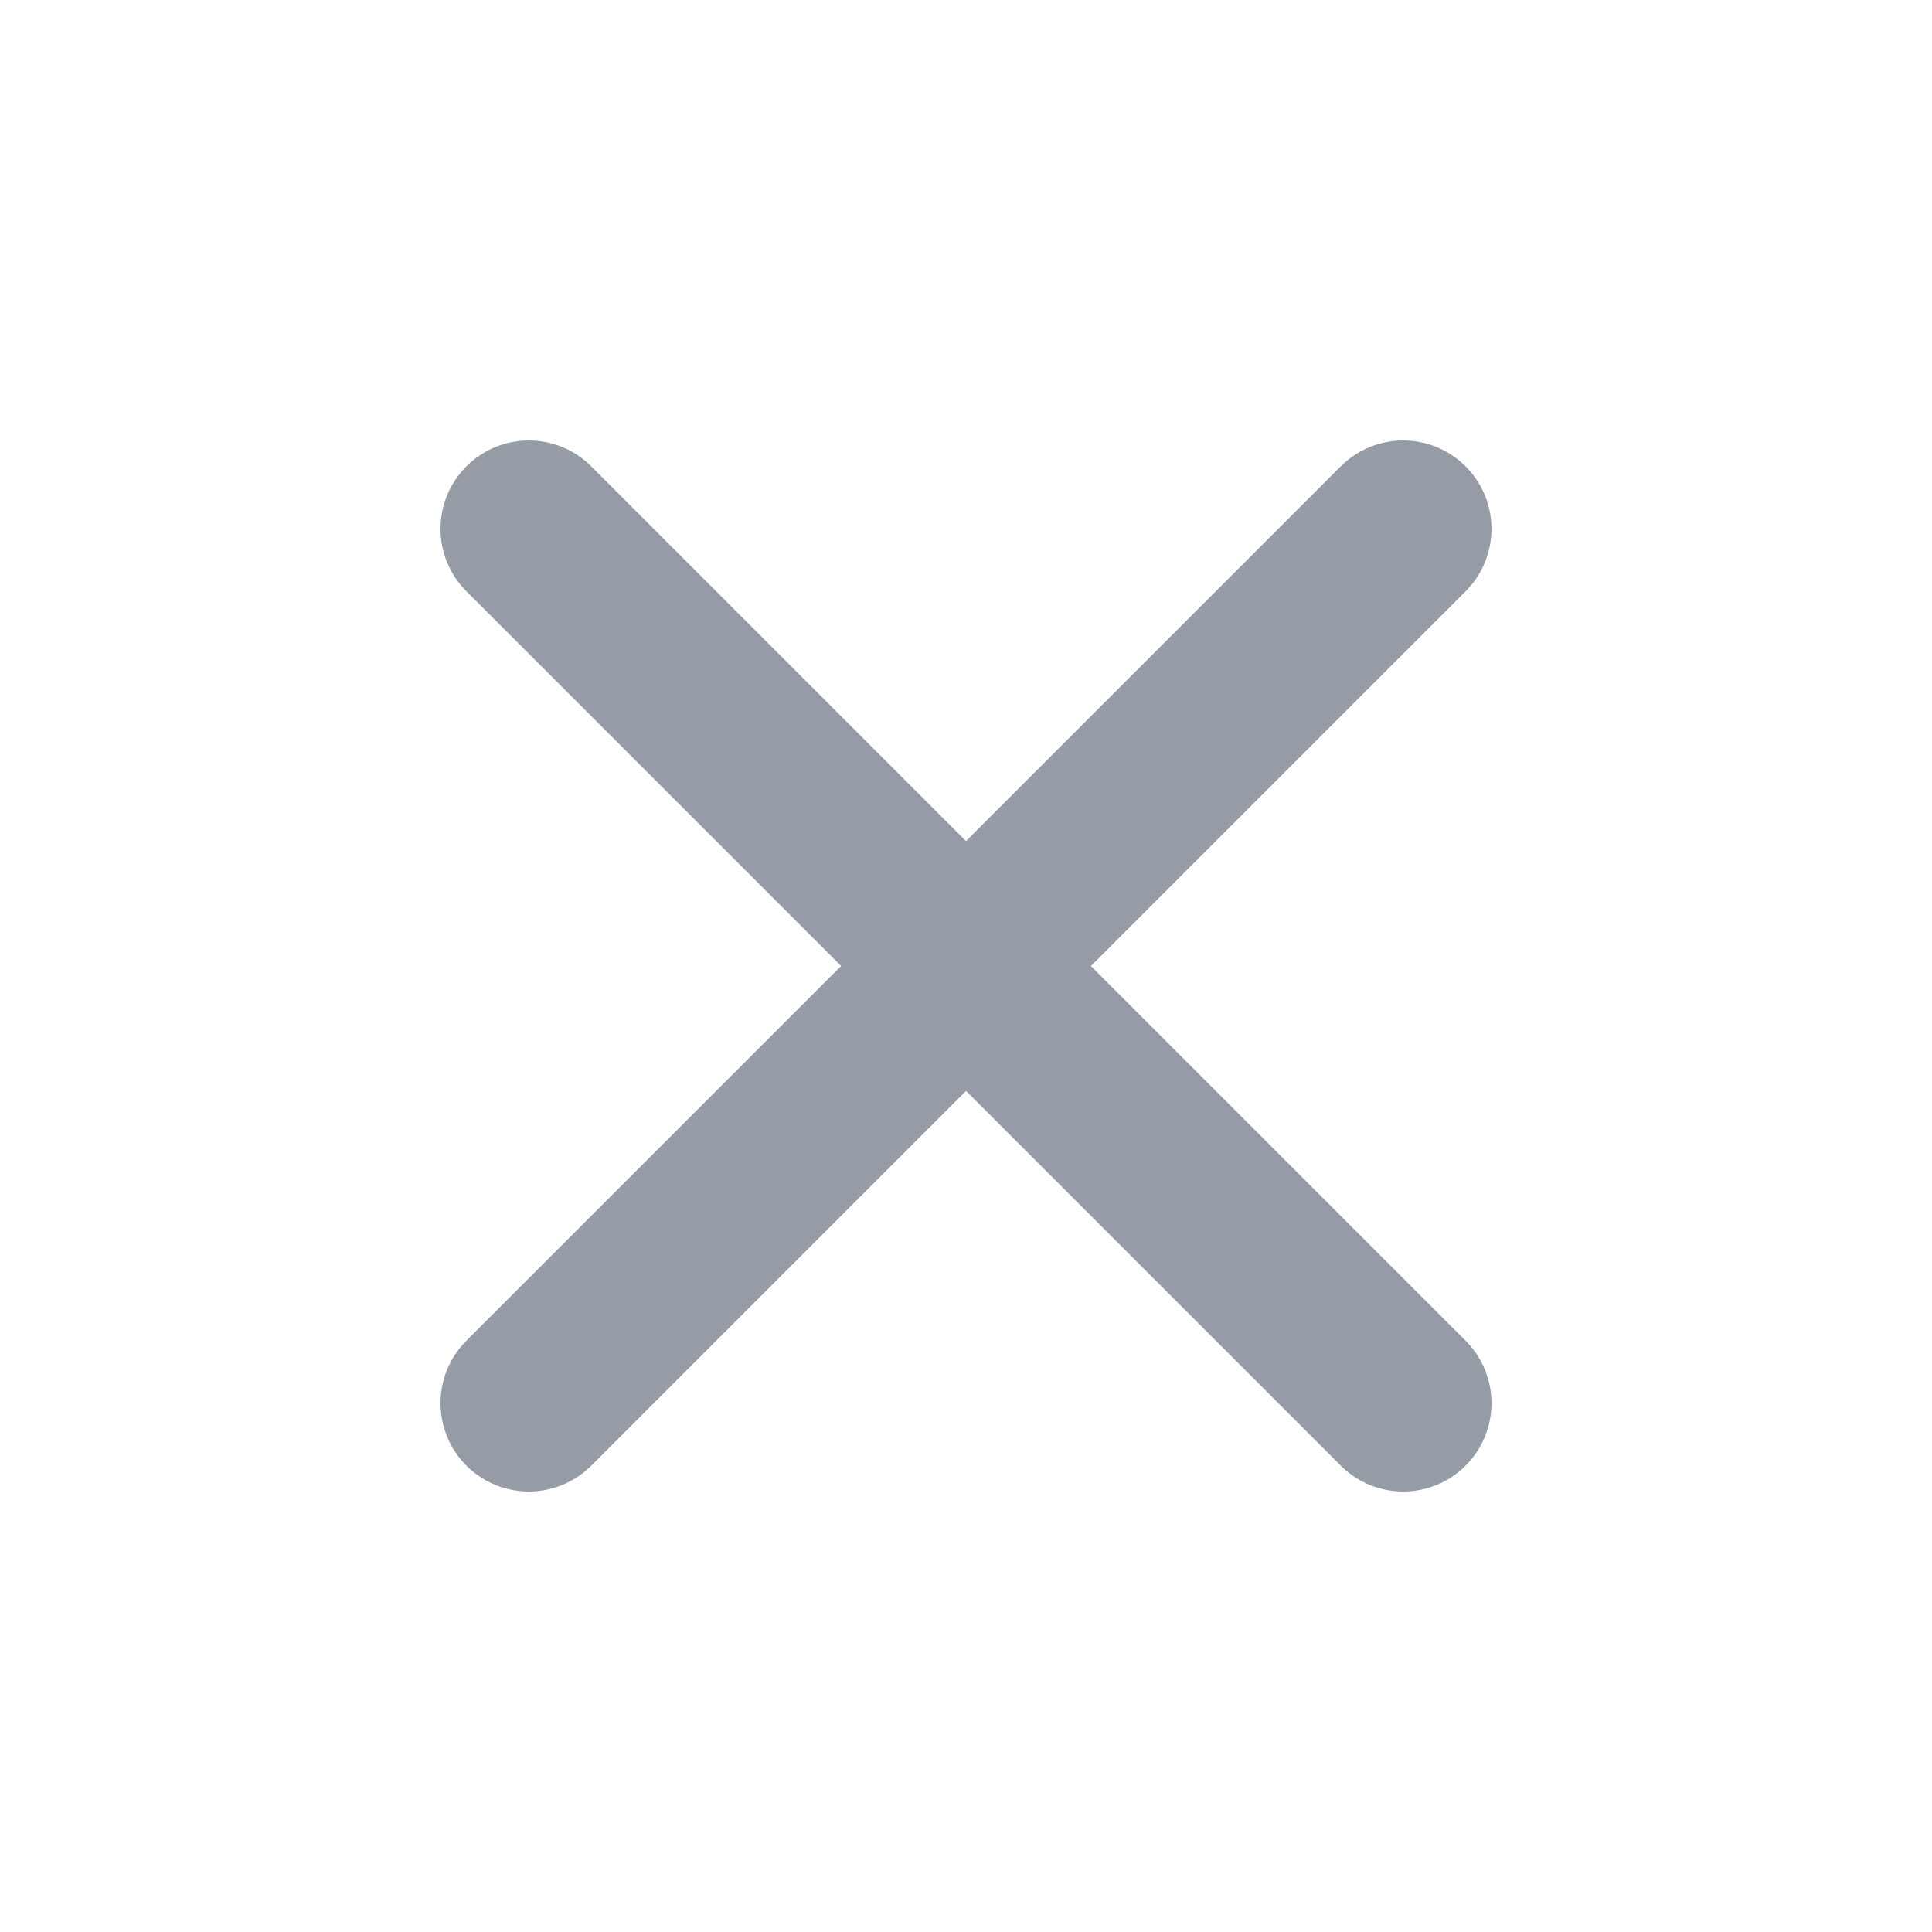
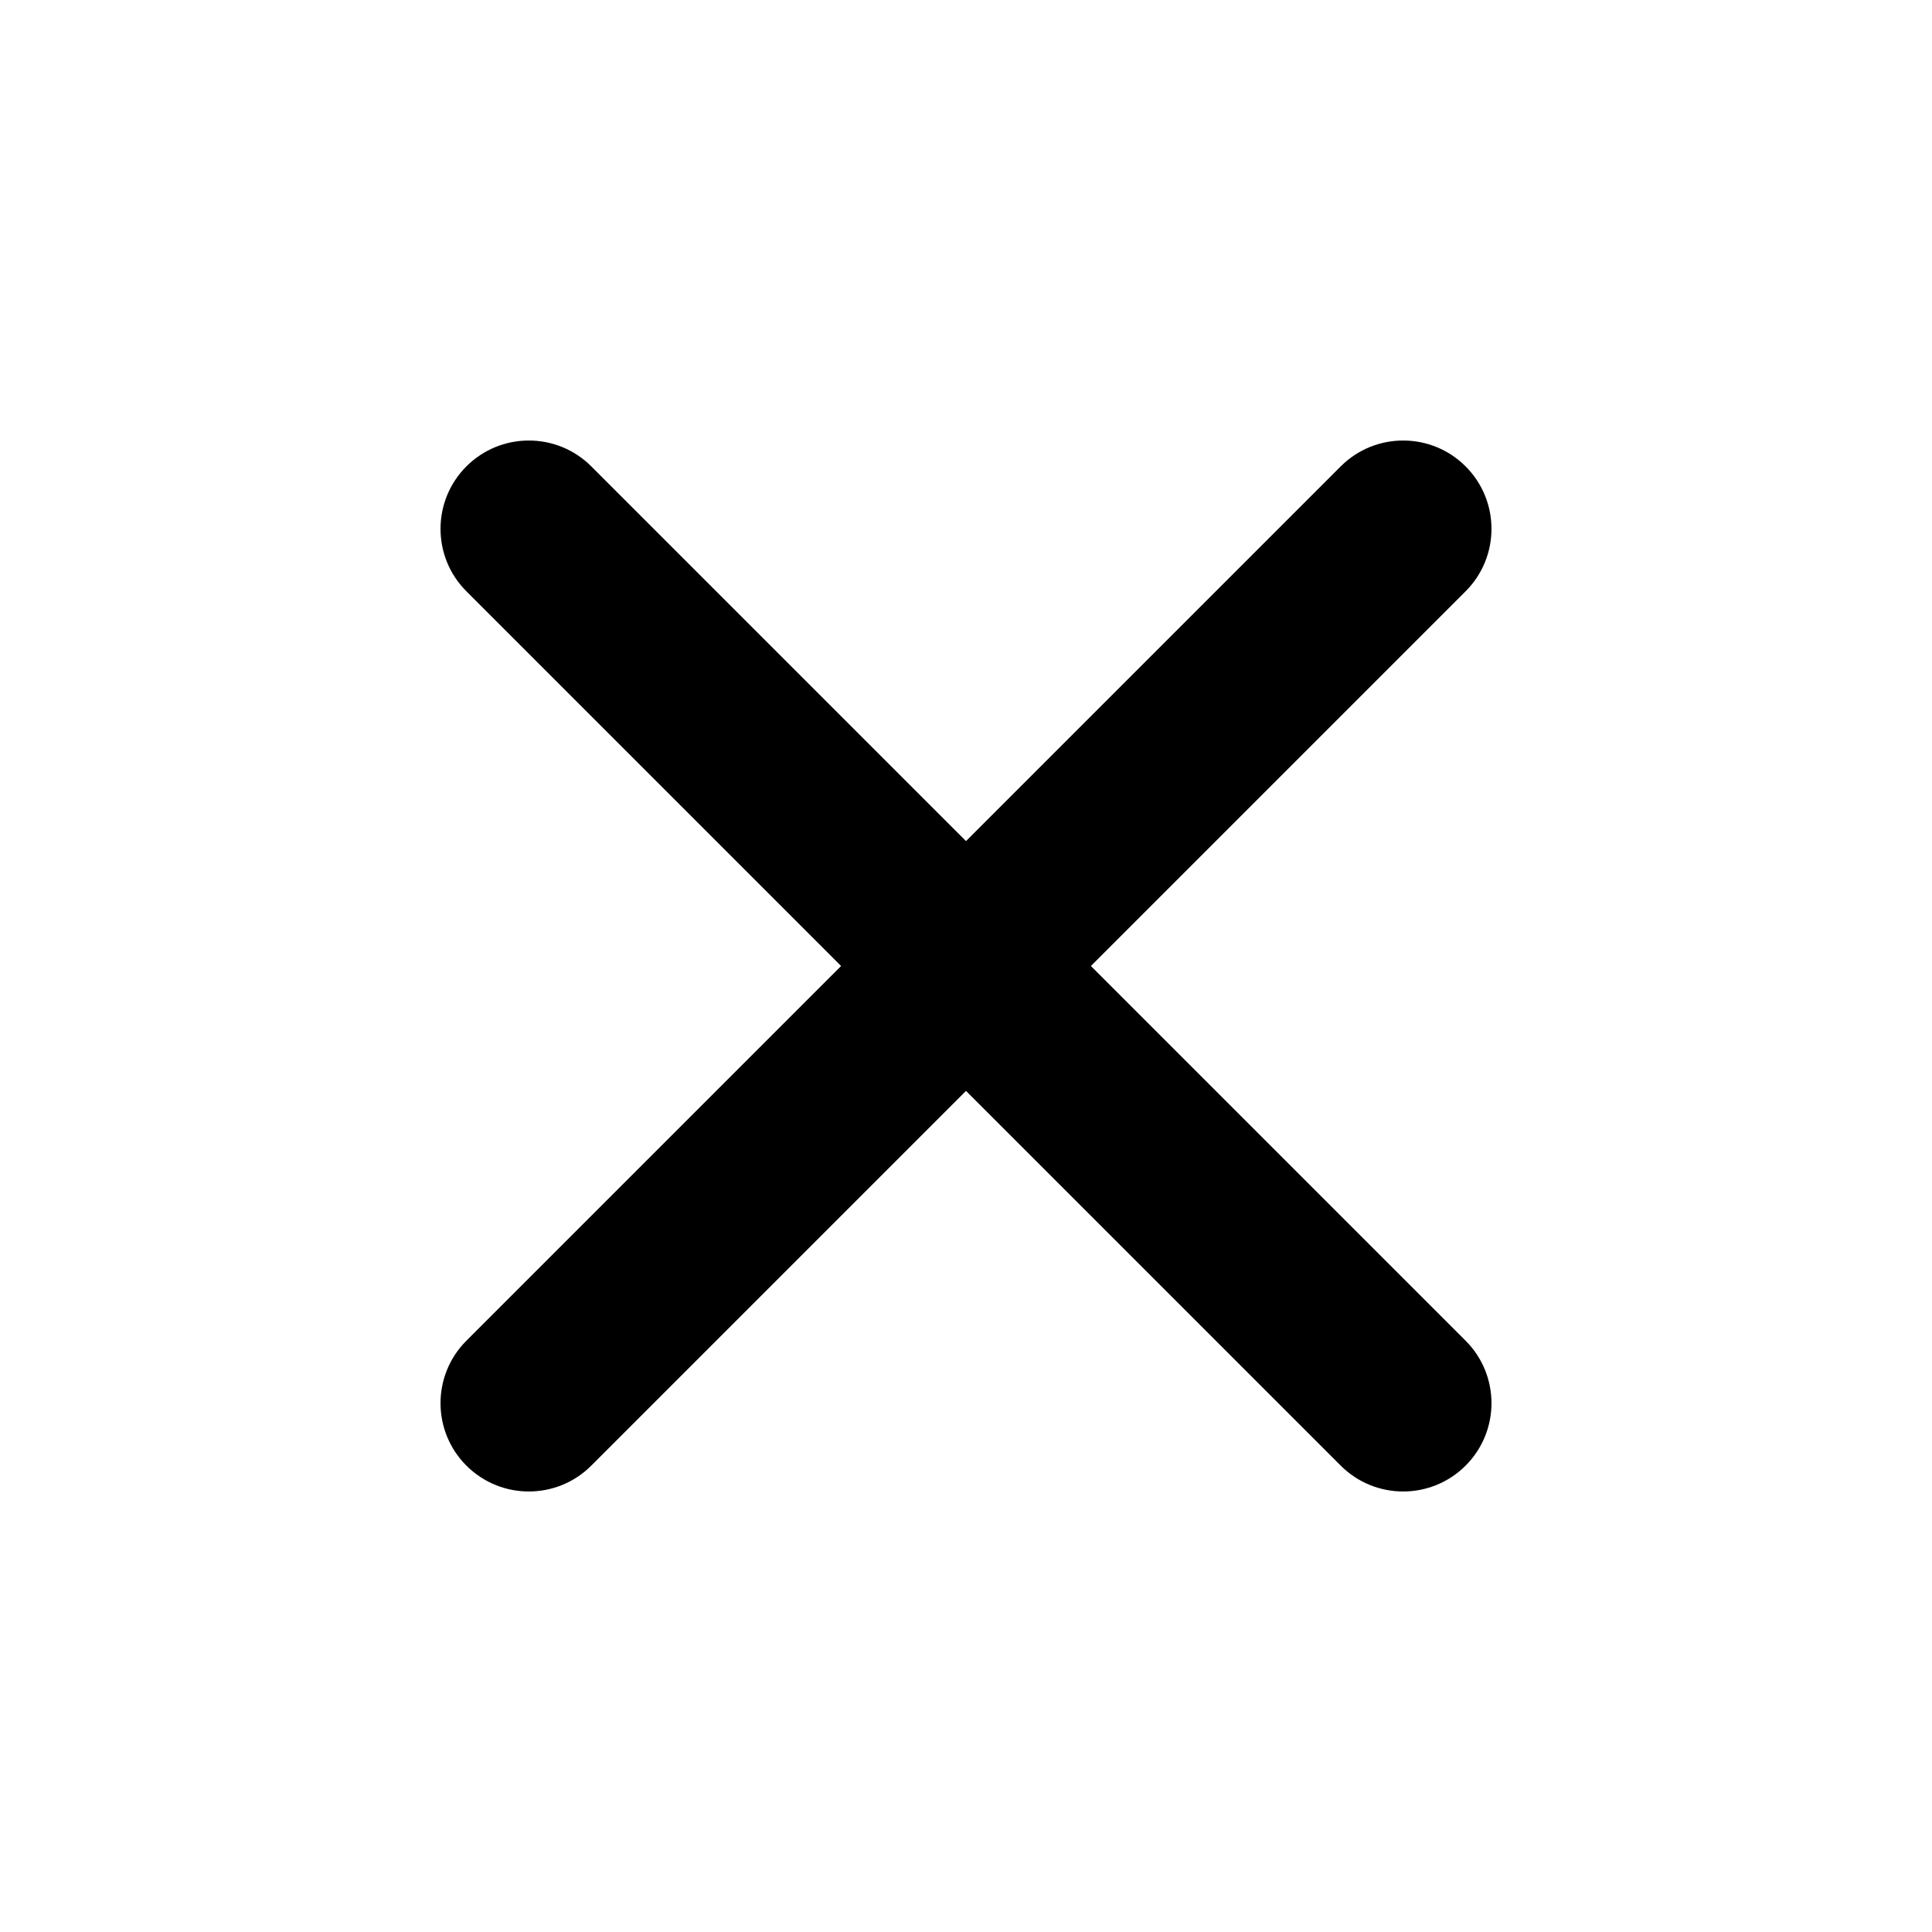
- <svg xmlns="http://www.w3.org/2000/svg" width="20" height="20" viewBox="0 0 20 20" fill="none">
-   <path fill-rule="evenodd" clip-rule="evenodd" d="M10 8.707L13.879 4.828C14.236 4.471 14.815 4.471 15.172 4.828C15.529 5.185 15.529 5.764 15.172 6.121L11.293 10L15.172 13.879C15.529 14.236 15.529 14.815 15.172 15.172C14.815 15.529 14.236 15.529 13.879 15.172L10 11.293L6.121 15.172C5.764 15.529 5.185 15.529 4.828 15.172C4.471 14.815 4.471 14.236 4.828 13.879L8.707 10L4.828 6.121C4.471 5.764 4.471 5.185 4.828 4.828C5.185 4.471 5.764 4.471 6.121 4.828L10 8.707Z" fill="#2D3B4E" fill-opacity="0.5" />
+ <svg xmlns="http://www.w3.org/2000/svg" width="20" height="20" viewBox="0 0 20 20" fill="currentColor">
+   <path fill-rule="evenodd" clip-rule="evenodd" d="M10 8.707L13.879 4.828C14.236 4.471 14.815 4.471 15.172 4.828C15.529 5.185 15.529 5.764 15.172 6.121L11.293 10L15.172 13.879C15.529 14.236 15.529 14.815 15.172 15.172C14.815 15.529 14.236 15.529 13.879 15.172L10 11.293L6.121 15.172C5.764 15.529 5.185 15.529 4.828 15.172C4.471 14.815 4.471 14.236 4.828 13.879L8.707 10L4.828 6.121C4.471 5.764 4.471 5.185 4.828 4.828C5.185 4.471 5.764 4.471 6.121 4.828L10 8.707Z" fill="currentColor" fill-opacity="1" />
</svg>
